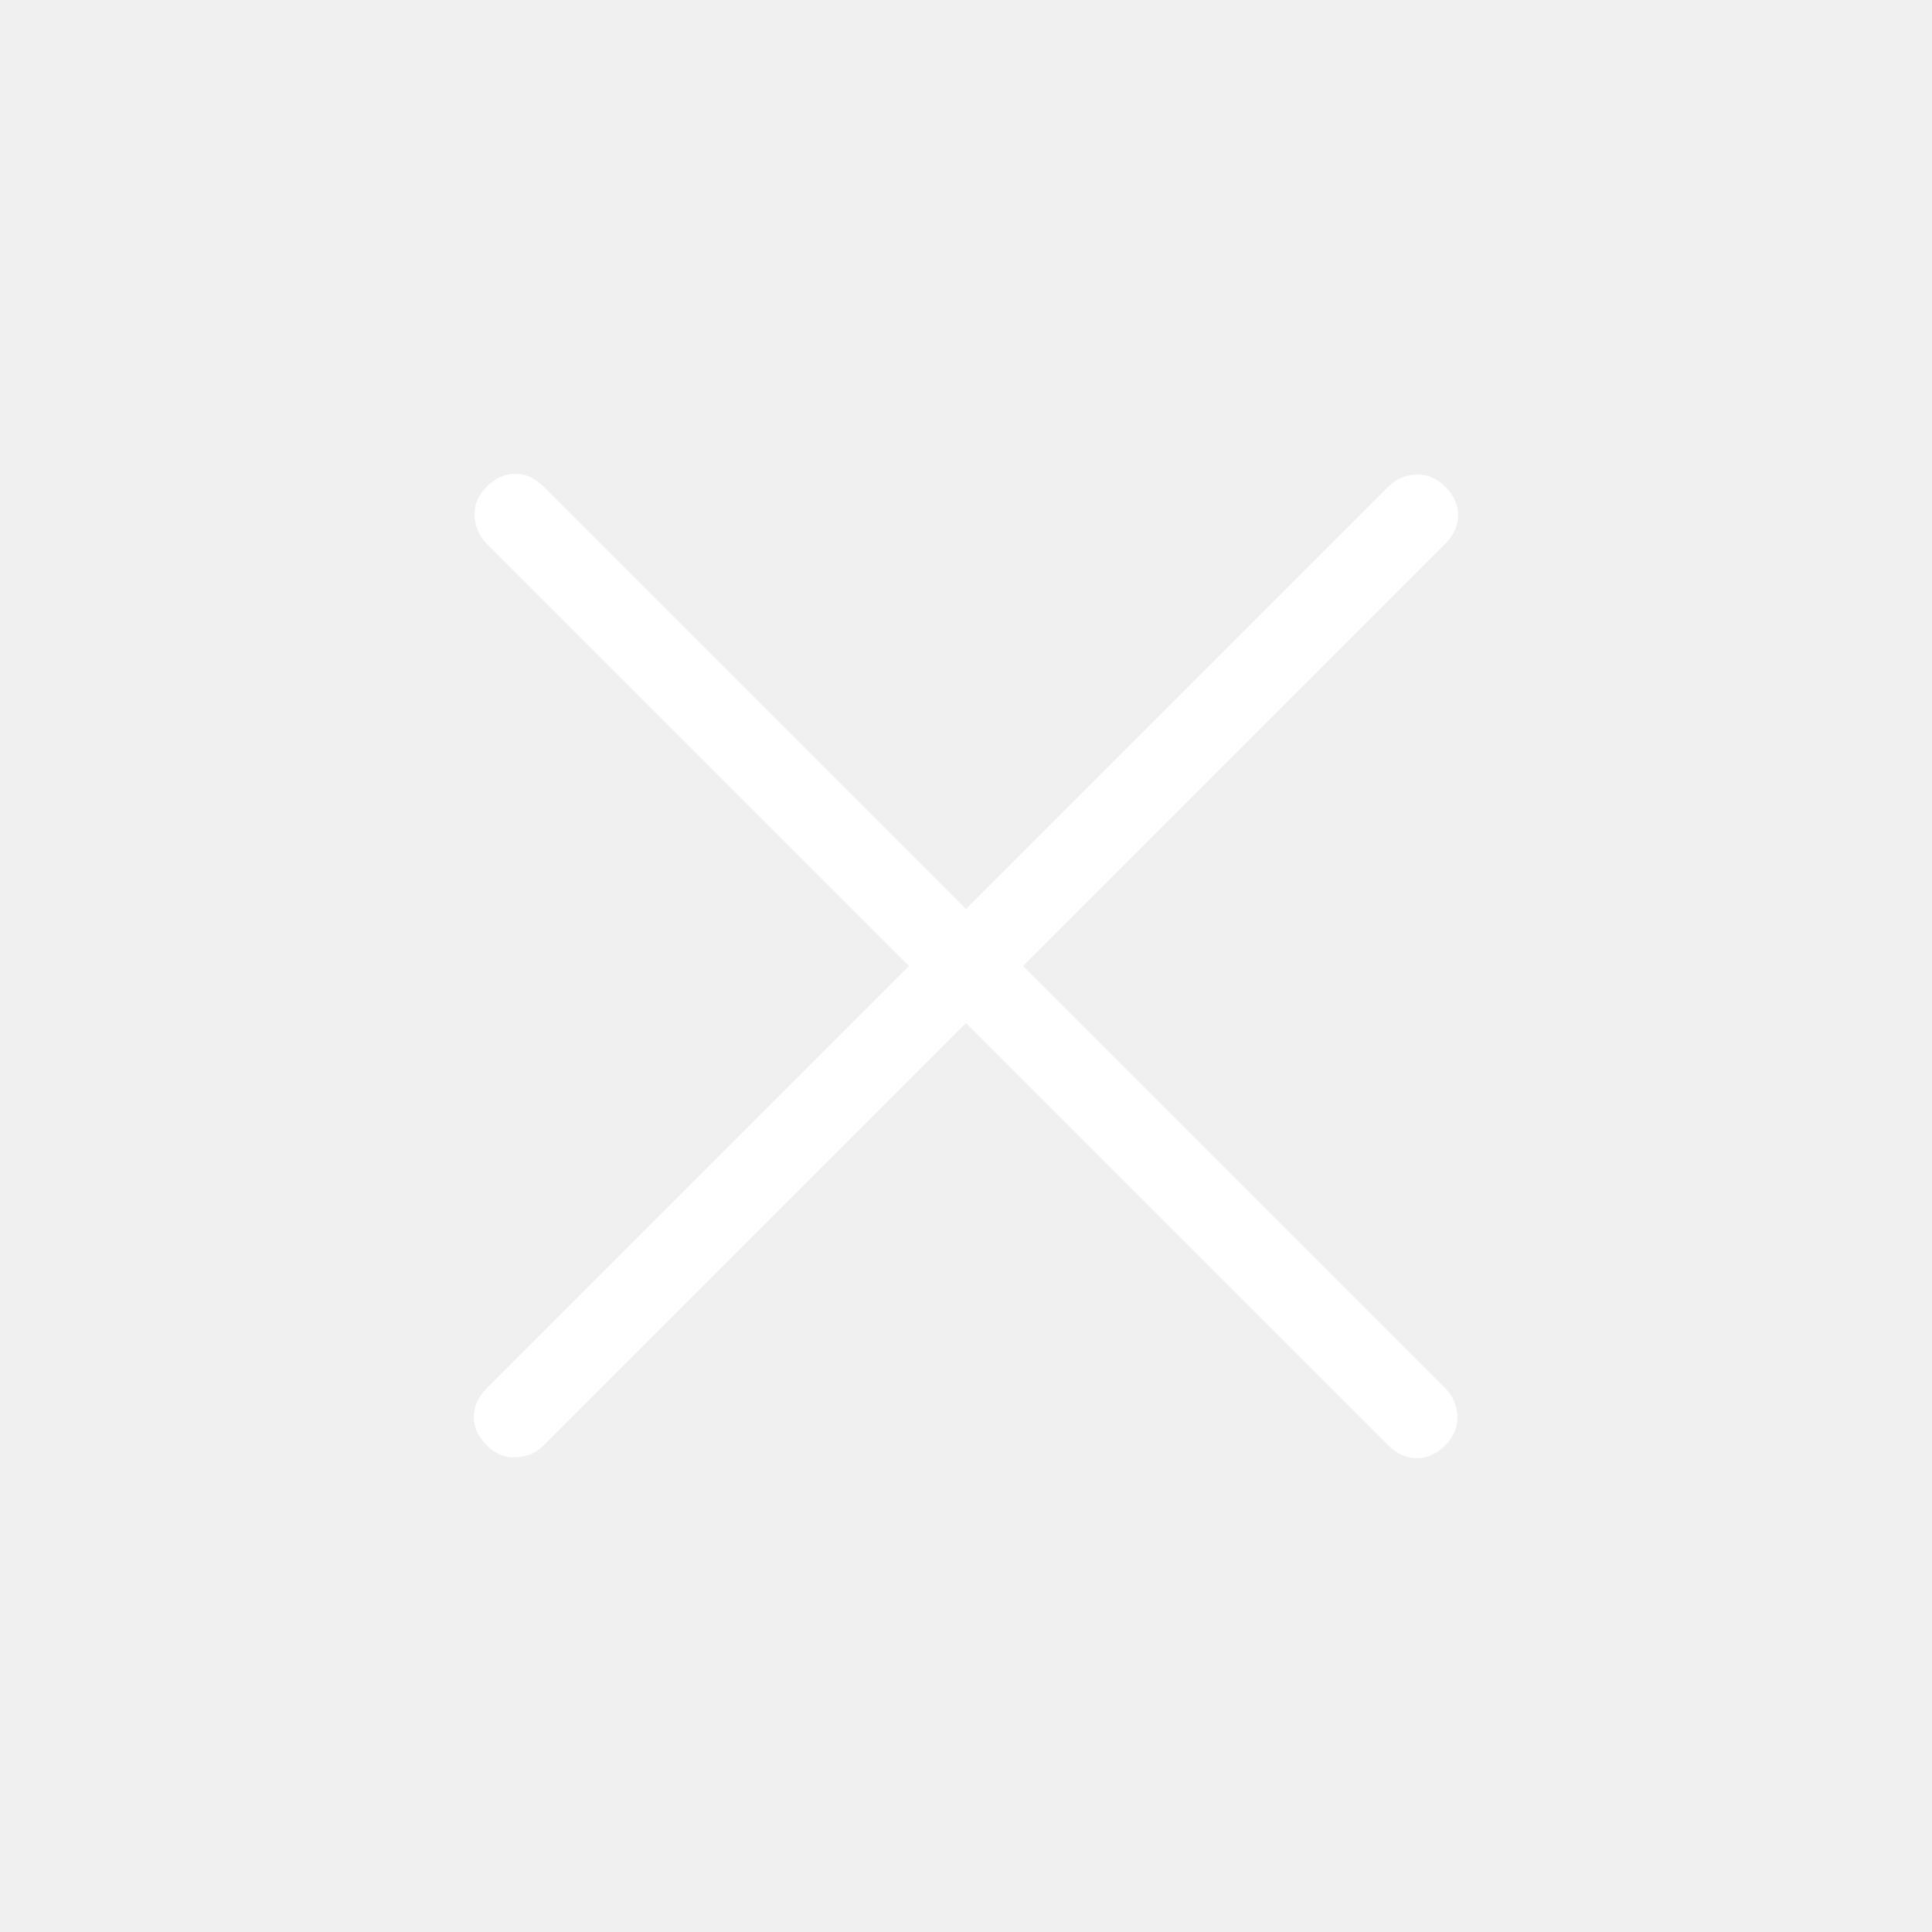
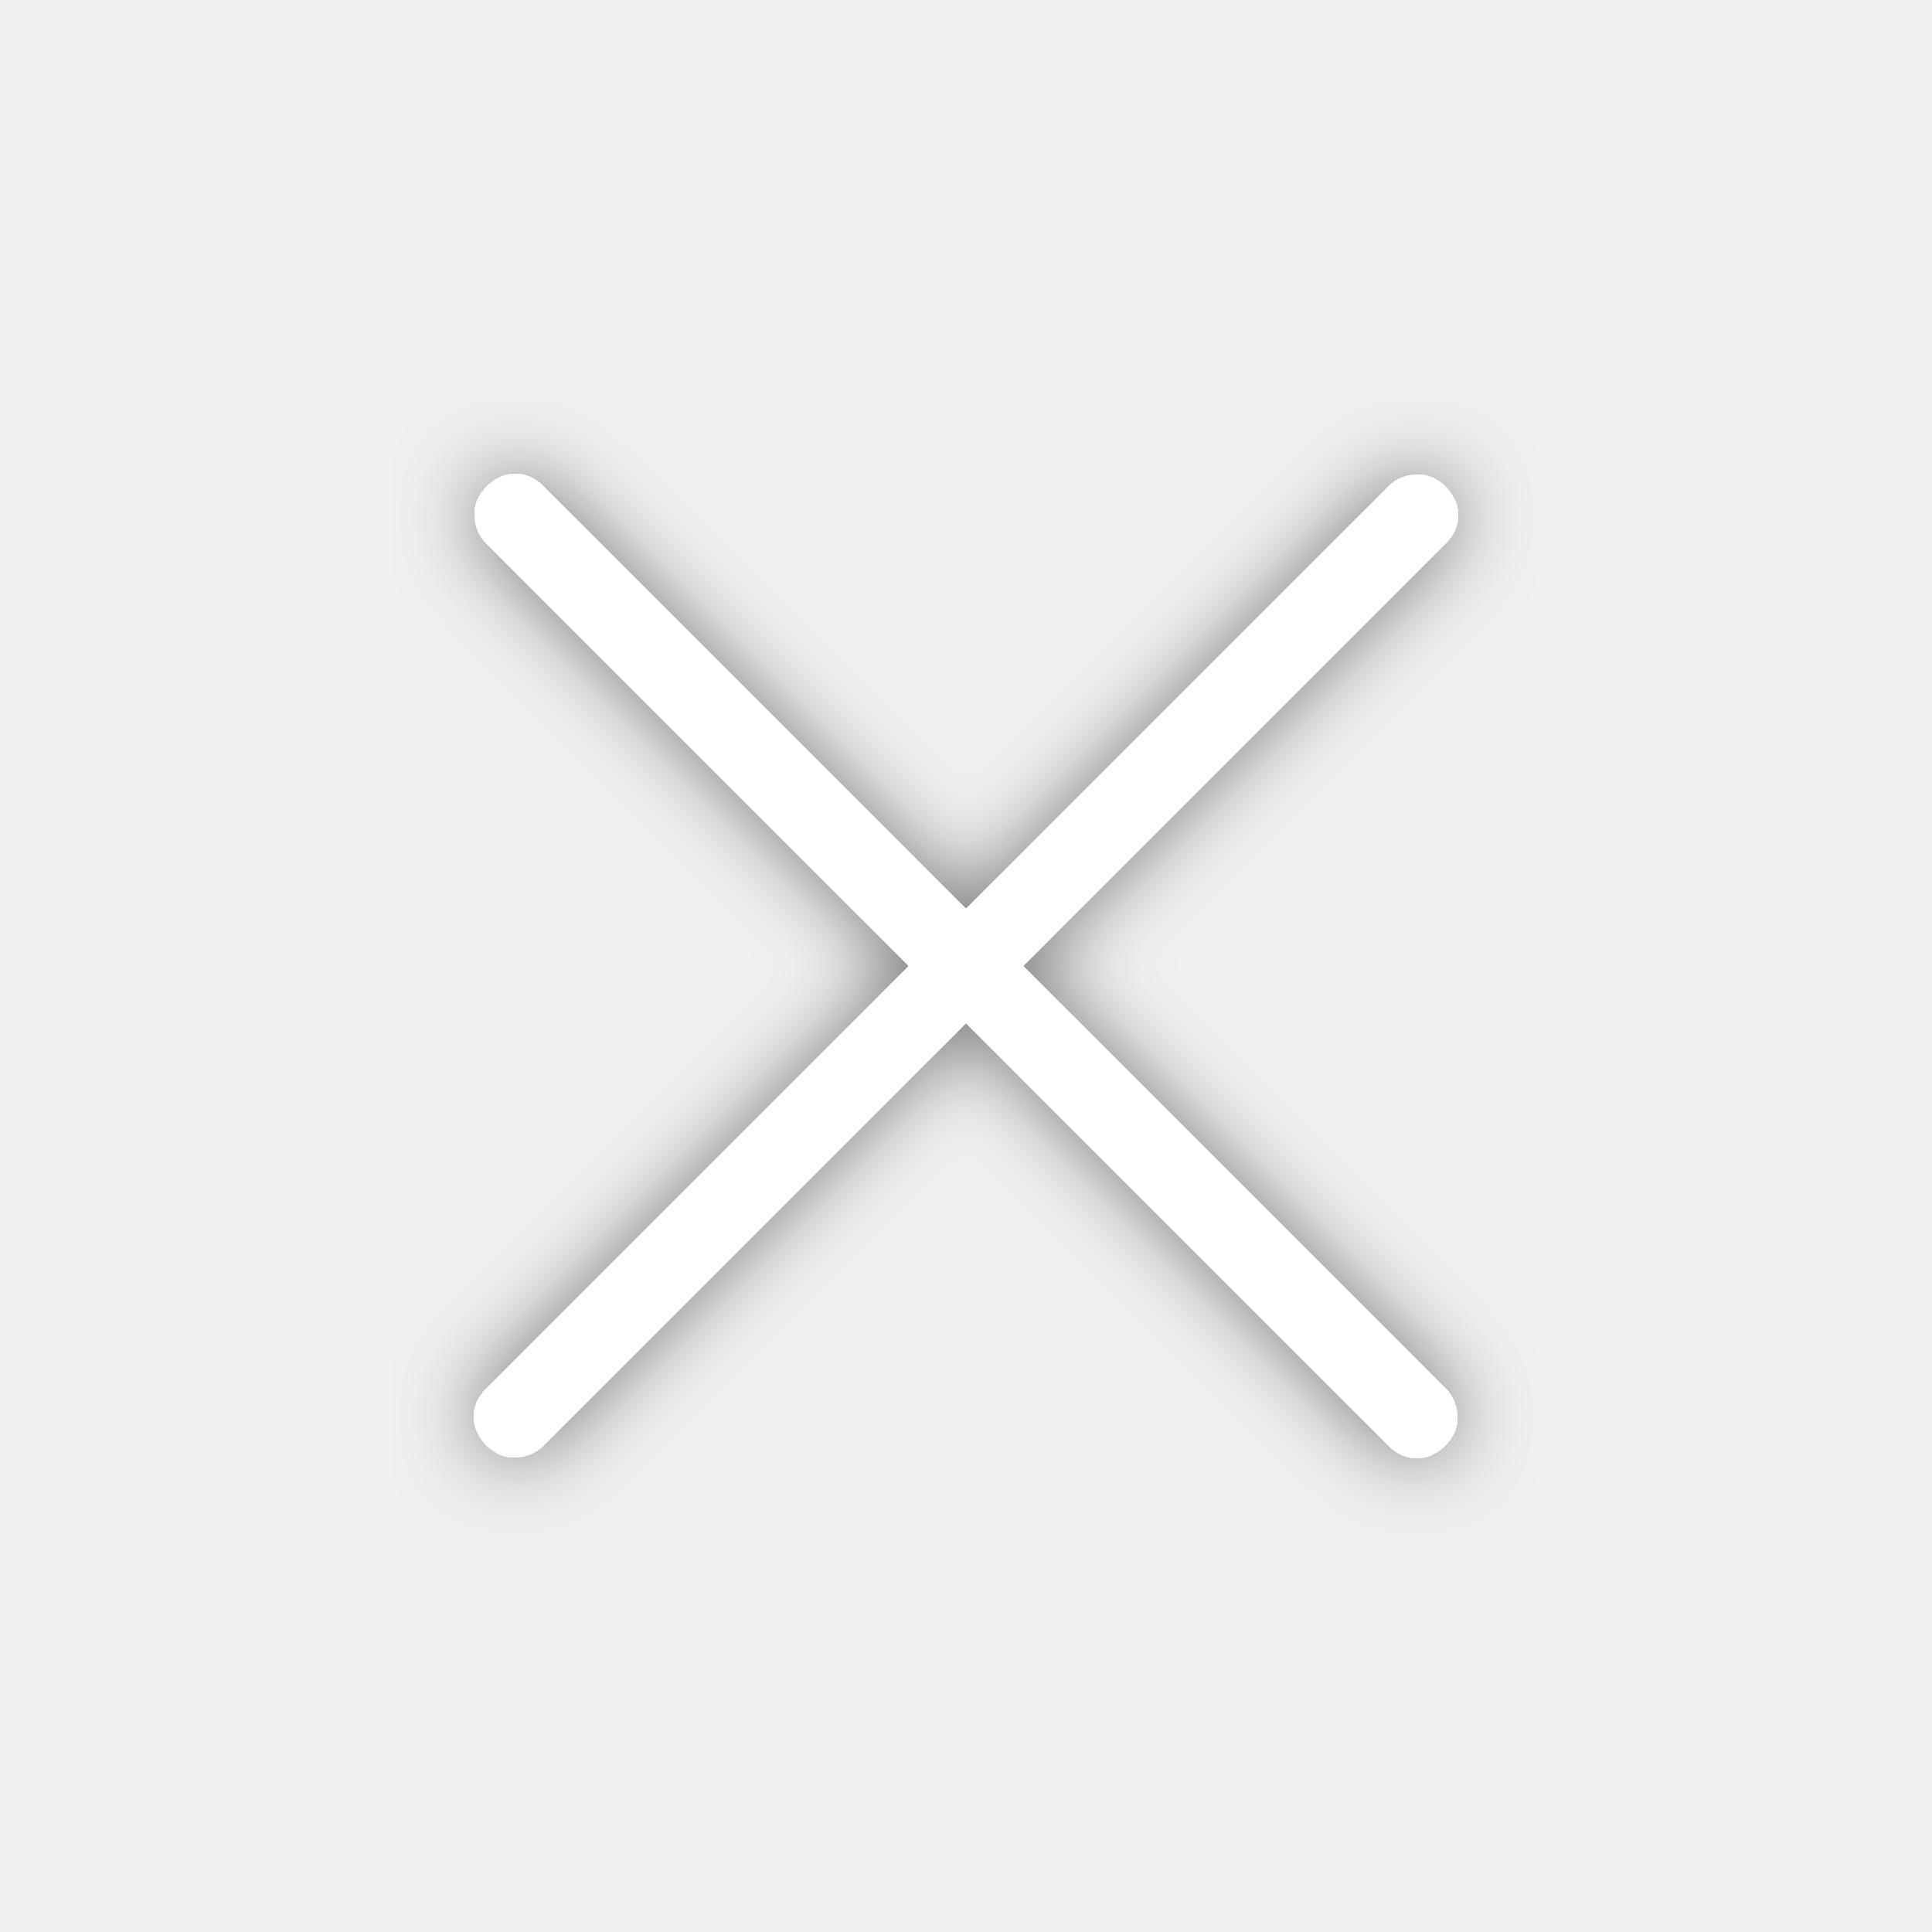
<svg xmlns="http://www.w3.org/2000/svg" width="48" height="48" viewBox="0 0 48 48" fill="none">
-   <path d="M24 25.416L13.508 35.908C13.321 36.095 13.092 36.195 12.82 36.208C12.548 36.221 12.305 36.121 12.092 35.908C11.879 35.695 11.772 35.459 11.772 35.2C11.772 34.941 11.879 34.705 12.092 34.492L22.584 24L12.092 13.508C11.905 13.321 11.805 13.092 11.792 12.82C11.779 12.548 11.879 12.305 12.092 12.092C12.305 11.879 12.541 11.772 12.8 11.772C13.059 11.772 13.295 11.879 13.508 12.092L24 22.584L34.492 12.092C34.679 11.905 34.909 11.805 35.182 11.792C35.453 11.779 35.695 11.879 35.908 12.092C36.121 12.305 36.228 12.541 36.228 12.8C36.228 13.059 36.121 13.295 35.908 13.508L25.416 24L35.908 34.492C36.095 34.679 36.195 34.909 36.208 35.182C36.221 35.453 36.121 35.695 35.908 35.908C35.695 36.121 35.459 36.228 35.2 36.228C34.941 36.228 34.705 36.121 34.492 35.908L24 25.416Z" fill="white" />
+   <g filter="url(#filter0_d_52_3)">
+     <path d="M24 25.416L13.508 35.908C13.321 36.095 13.092 36.195 12.82 36.208C12.548 36.221 12.305 36.121 12.092 35.908C11.879 35.695 11.772 35.459 11.772 35.2C11.772 34.941 11.879 34.705 12.092 34.492L22.584 24L12.092 13.508C11.905 13.321 11.805 13.092 11.792 12.82C11.779 12.548 11.879 12.305 12.092 12.092C12.305 11.879 12.541 11.772 12.8 11.772C13.059 11.772 13.295 11.879 13.508 12.092L24 22.584L34.492 12.092C34.679 11.905 34.909 11.805 35.182 11.792C35.453 11.779 35.695 11.879 35.908 12.092C36.121 12.305 36.228 12.541 36.228 12.8C36.228 13.059 36.121 13.295 35.908 13.508L25.416 24L35.908 34.492C36.095 34.679 36.195 34.909 36.208 35.182C36.221 35.453 36.121 35.695 35.908 35.908C35.695 36.121 35.459 36.228 35.2 36.228C34.941 36.228 34.705 36.121 34.492 35.908L24 25.416Z" fill="white" />
+   </g>
+   <defs>
+     <filter id="filter0_d_52_3" x="9.772" y="9.772" width="28.456" height="28.456" filterUnits="userSpaceOnUse" color-interpolation-filters="sRGB">
+       <feFlood flood-opacity="0" result="BackgroundImageFix" />
+       <feColorMatrix in="SourceAlpha" type="matrix" values="0 0 0 0 0 0 0 0 0 0 0 0 0 0 0 0 0 0 127 0" result="hardAlpha" />
+       <feOffset />
+       <feGaussianBlur stdDeviation="1" />
+       <feComposite in2="hardAlpha" operator="out" />
+       <feColorMatrix type="matrix" values="0 0 0 0 0 0 0 0 0 0 0 0 0 0 0 0 0 0 0.5 0" />
+       <feBlend mode="normal" in2="BackgroundImageFix" result="effect1_dropShadow_52_3" />
+       <feBlend mode="normal" in="SourceGraphic" in2="effect1_dropShadow_52_3" result="shape" />
+     </filter>
+   </defs>
</svg>
